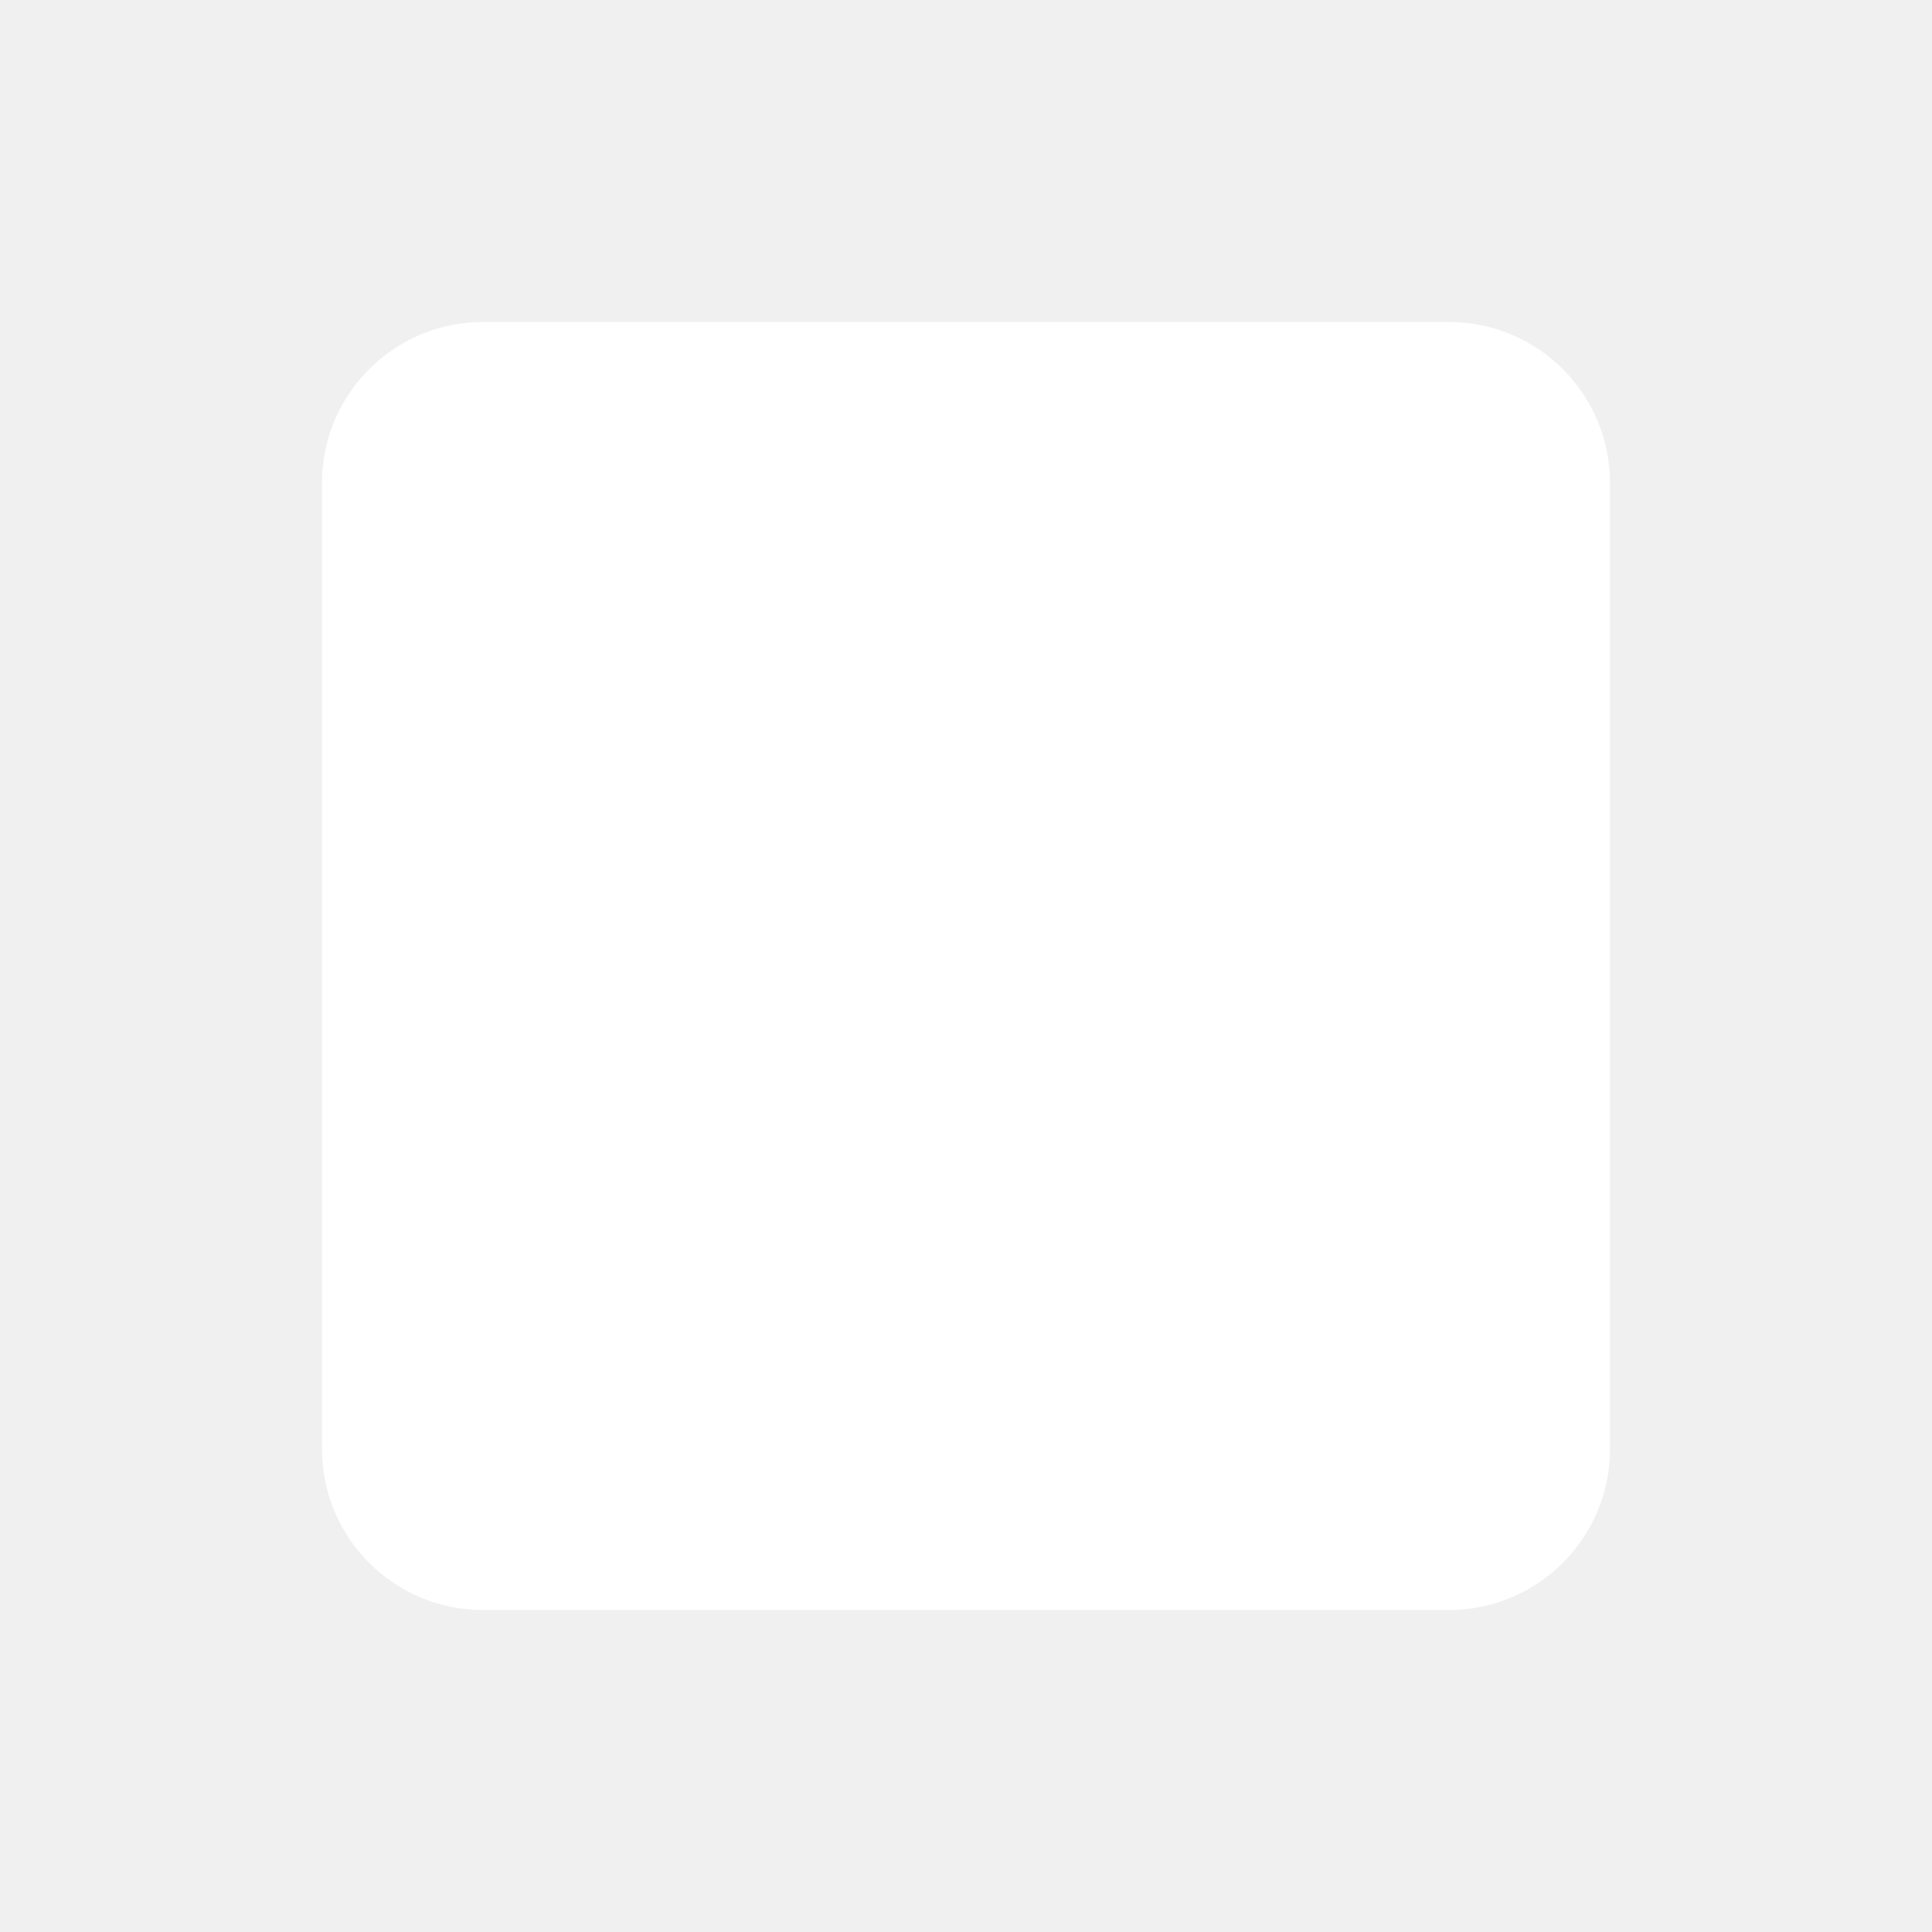
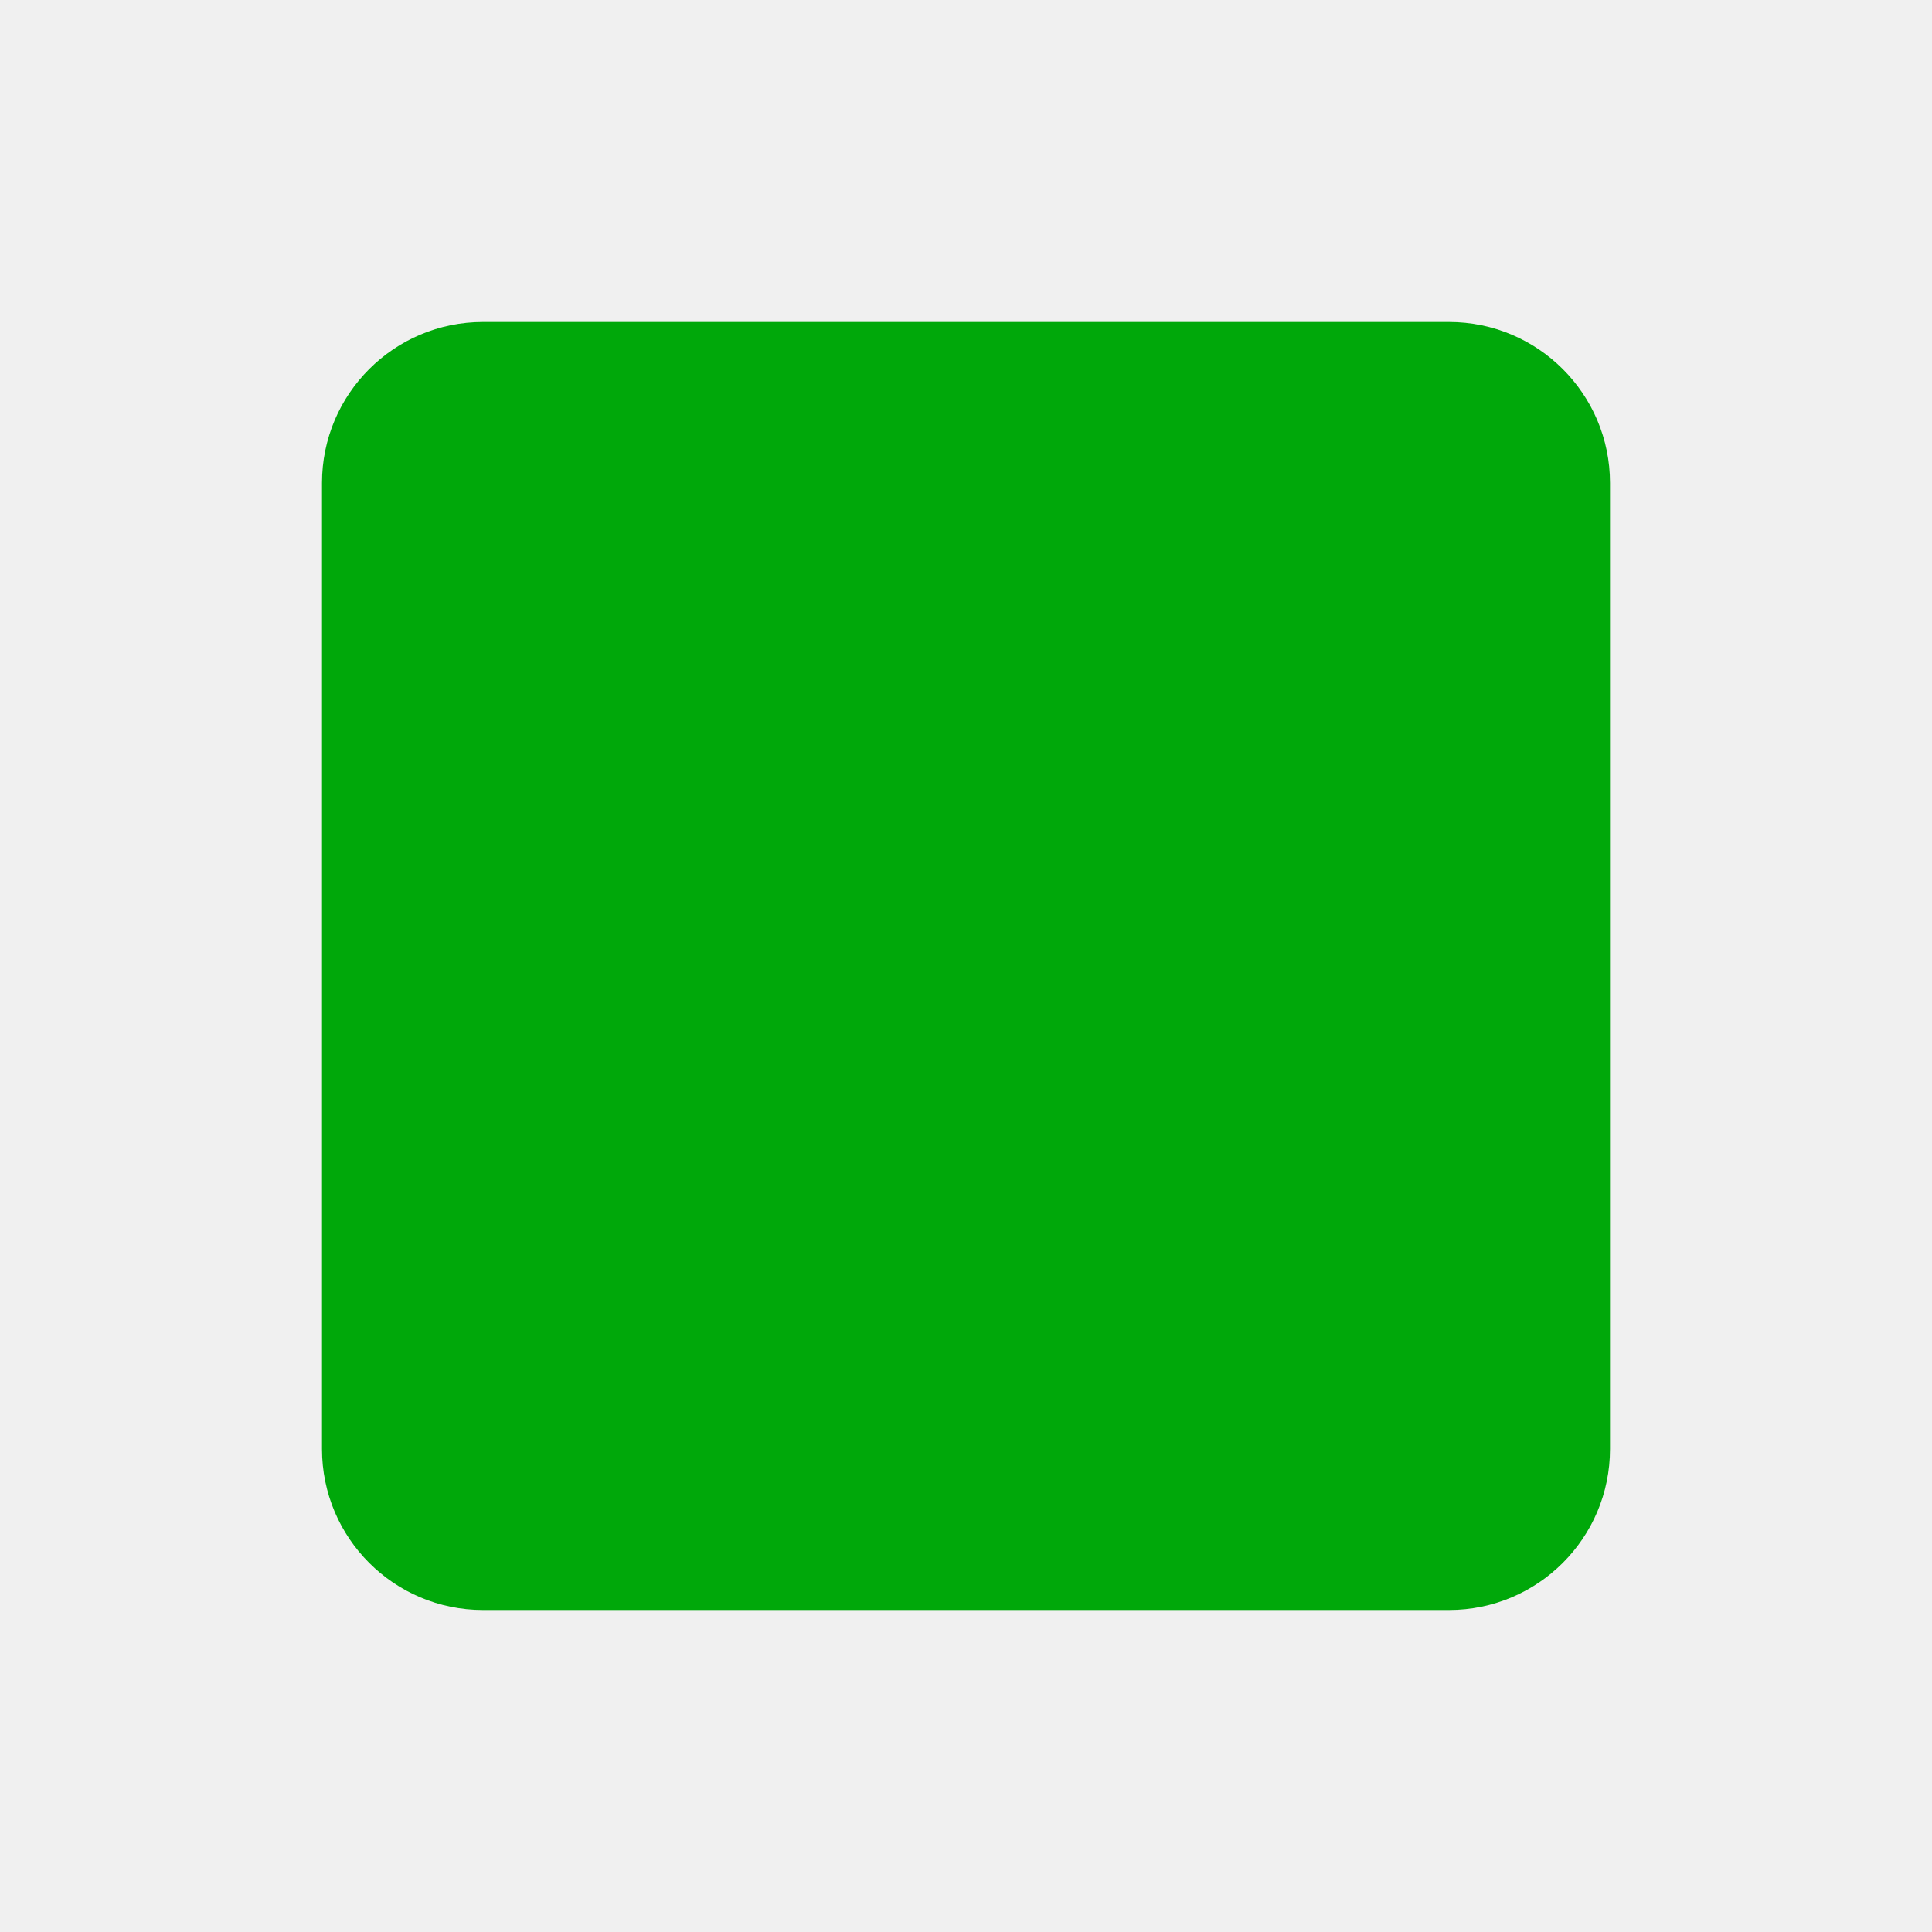
<svg xmlns="http://www.w3.org/2000/svg" width="24px" height="24px" viewBox="0 0 24 24" version="1.1">
  <g id="Monitor-Your-World" stroke="none" stroke-width="1" fill="none" fill-rule="evenodd">
    <g id="Monitor-Your-World-App-Update" transform="translate(-1728, -173)">
      <g id="Stop-Data-Trial-Icon" transform="translate(1728, 173)">
        <polygon id="Path" points="0 0 24 0 24 24 0 24" />
-         <rect id="Stop" fill="#ffffff" fill-rule="nonzero" x="4" y="4" width="16" height="16" rx="2" />
+         <rect id="Stop" fill="#00a80a" fill-rule="nonzero" x="4" y="4" width="16" height="16" rx="2" />
      </g>
    </g>
  </g>
</svg>
